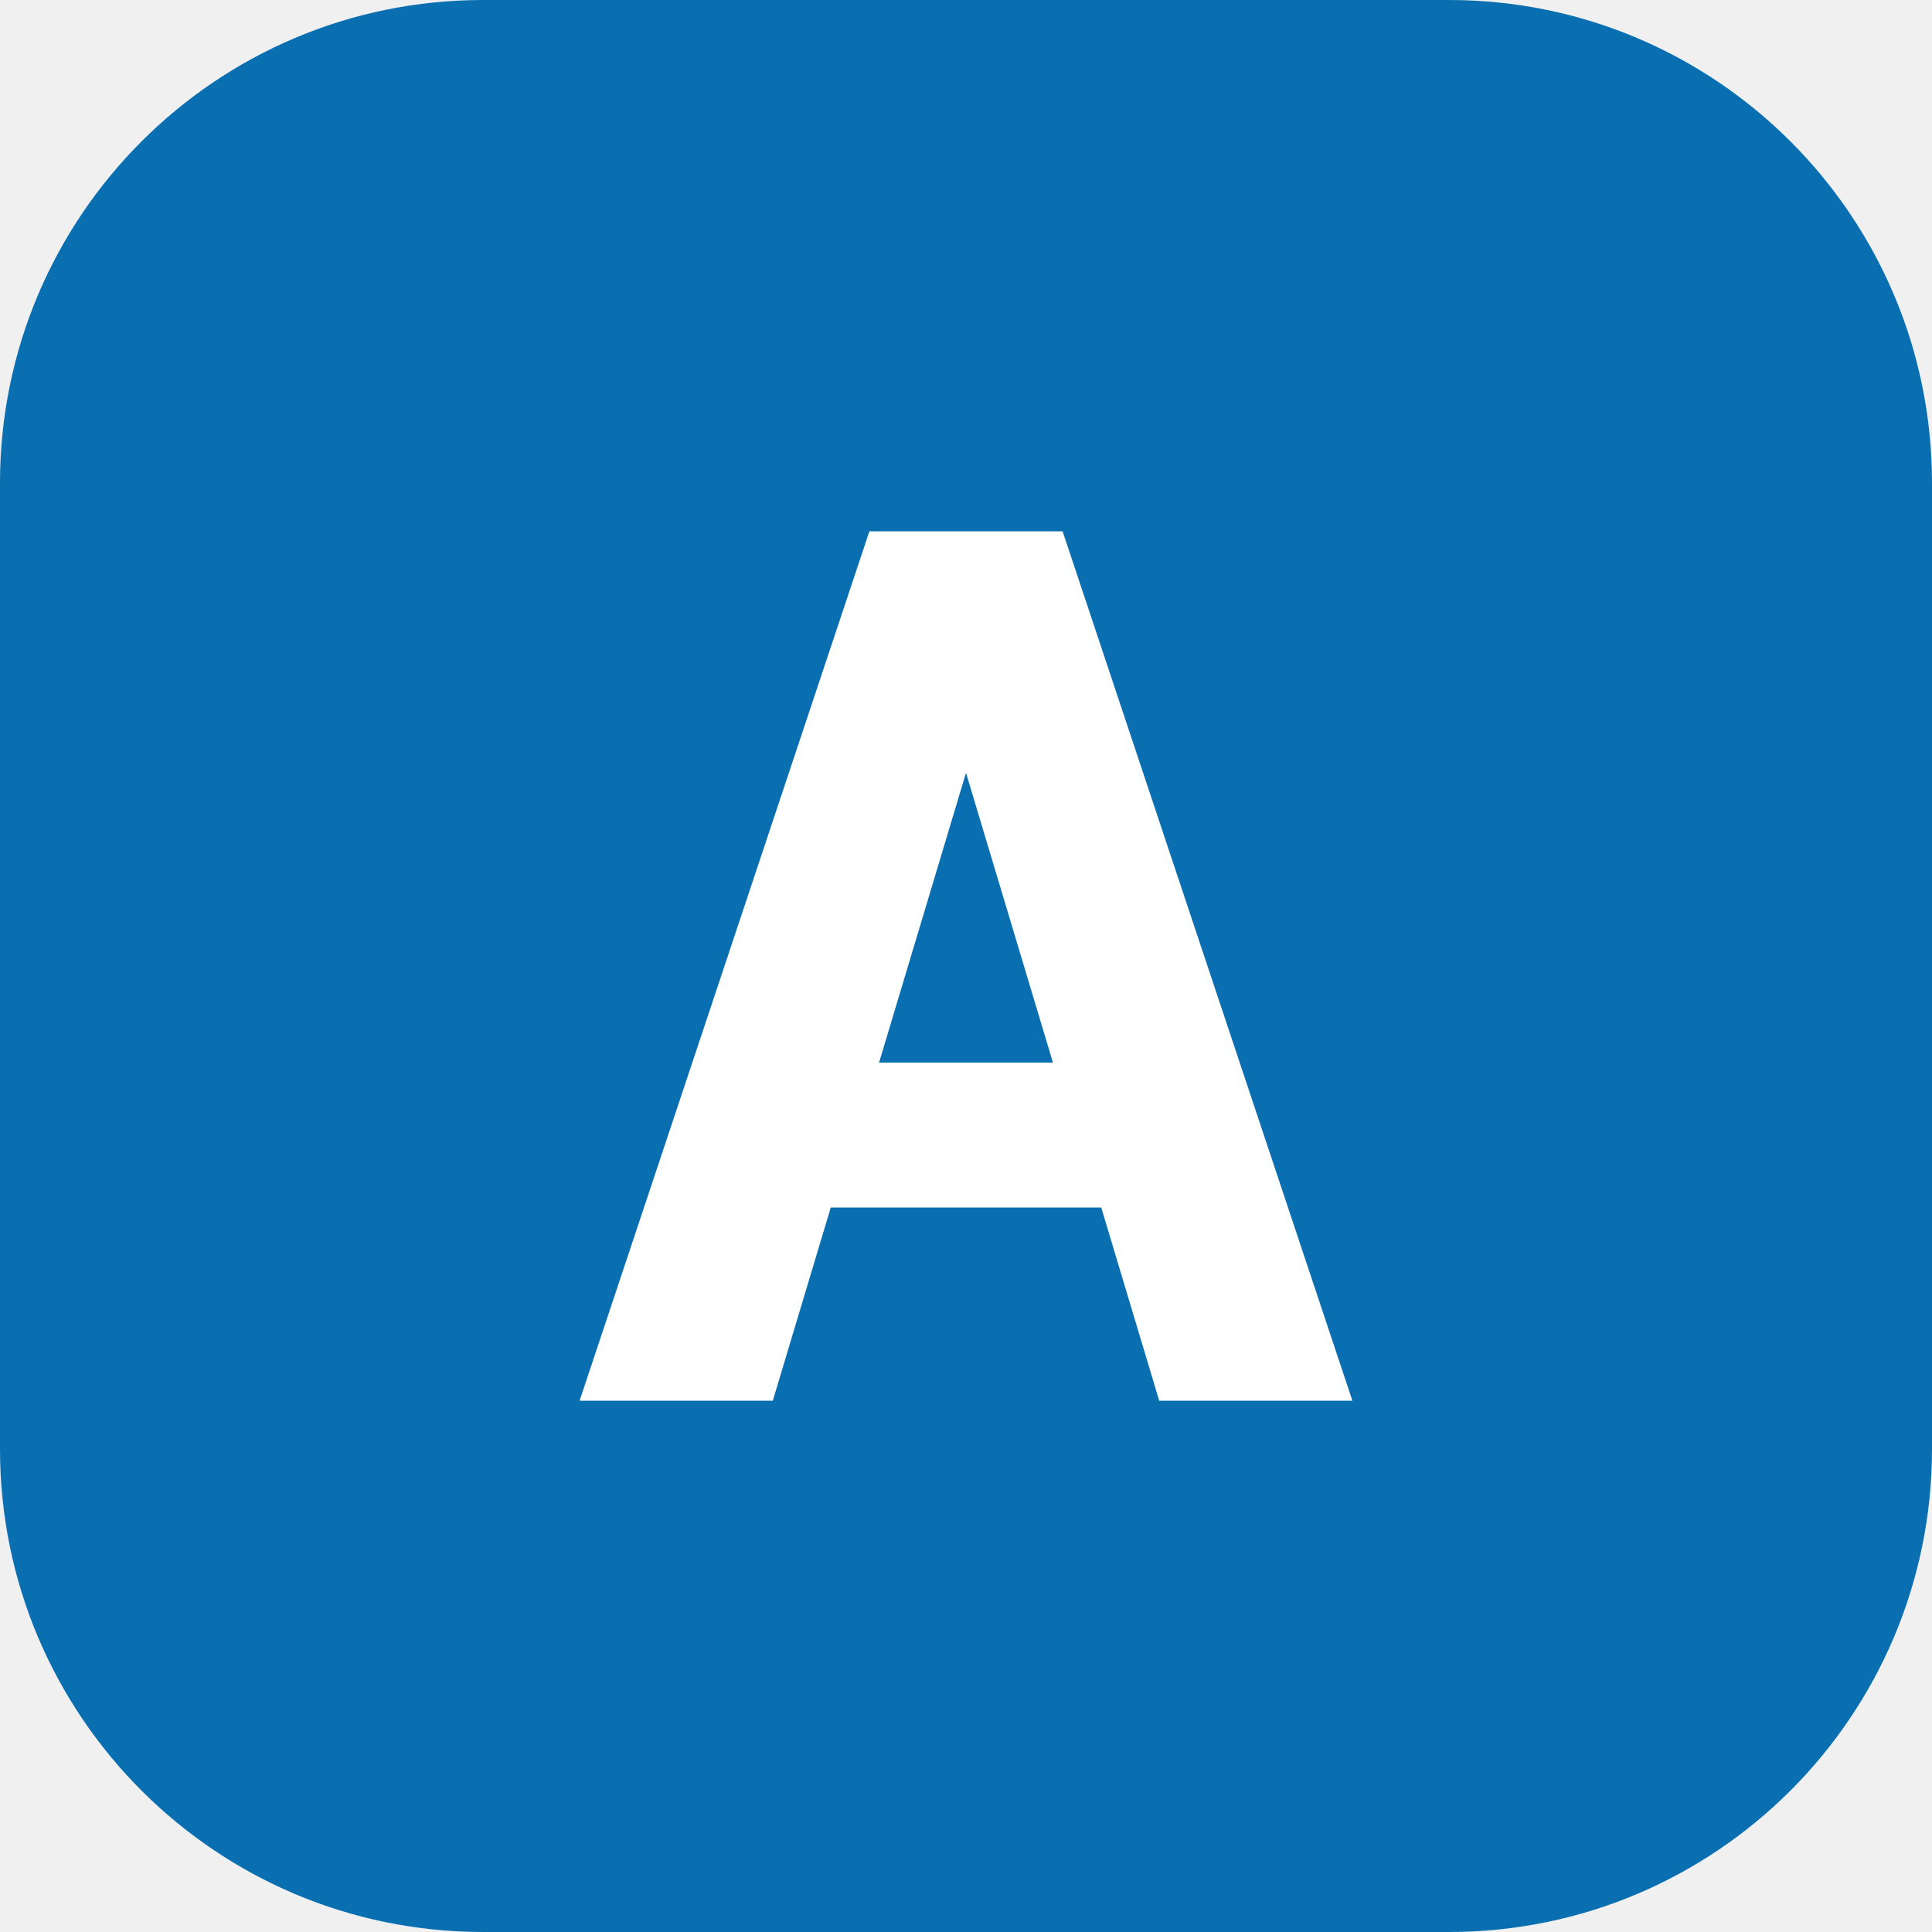
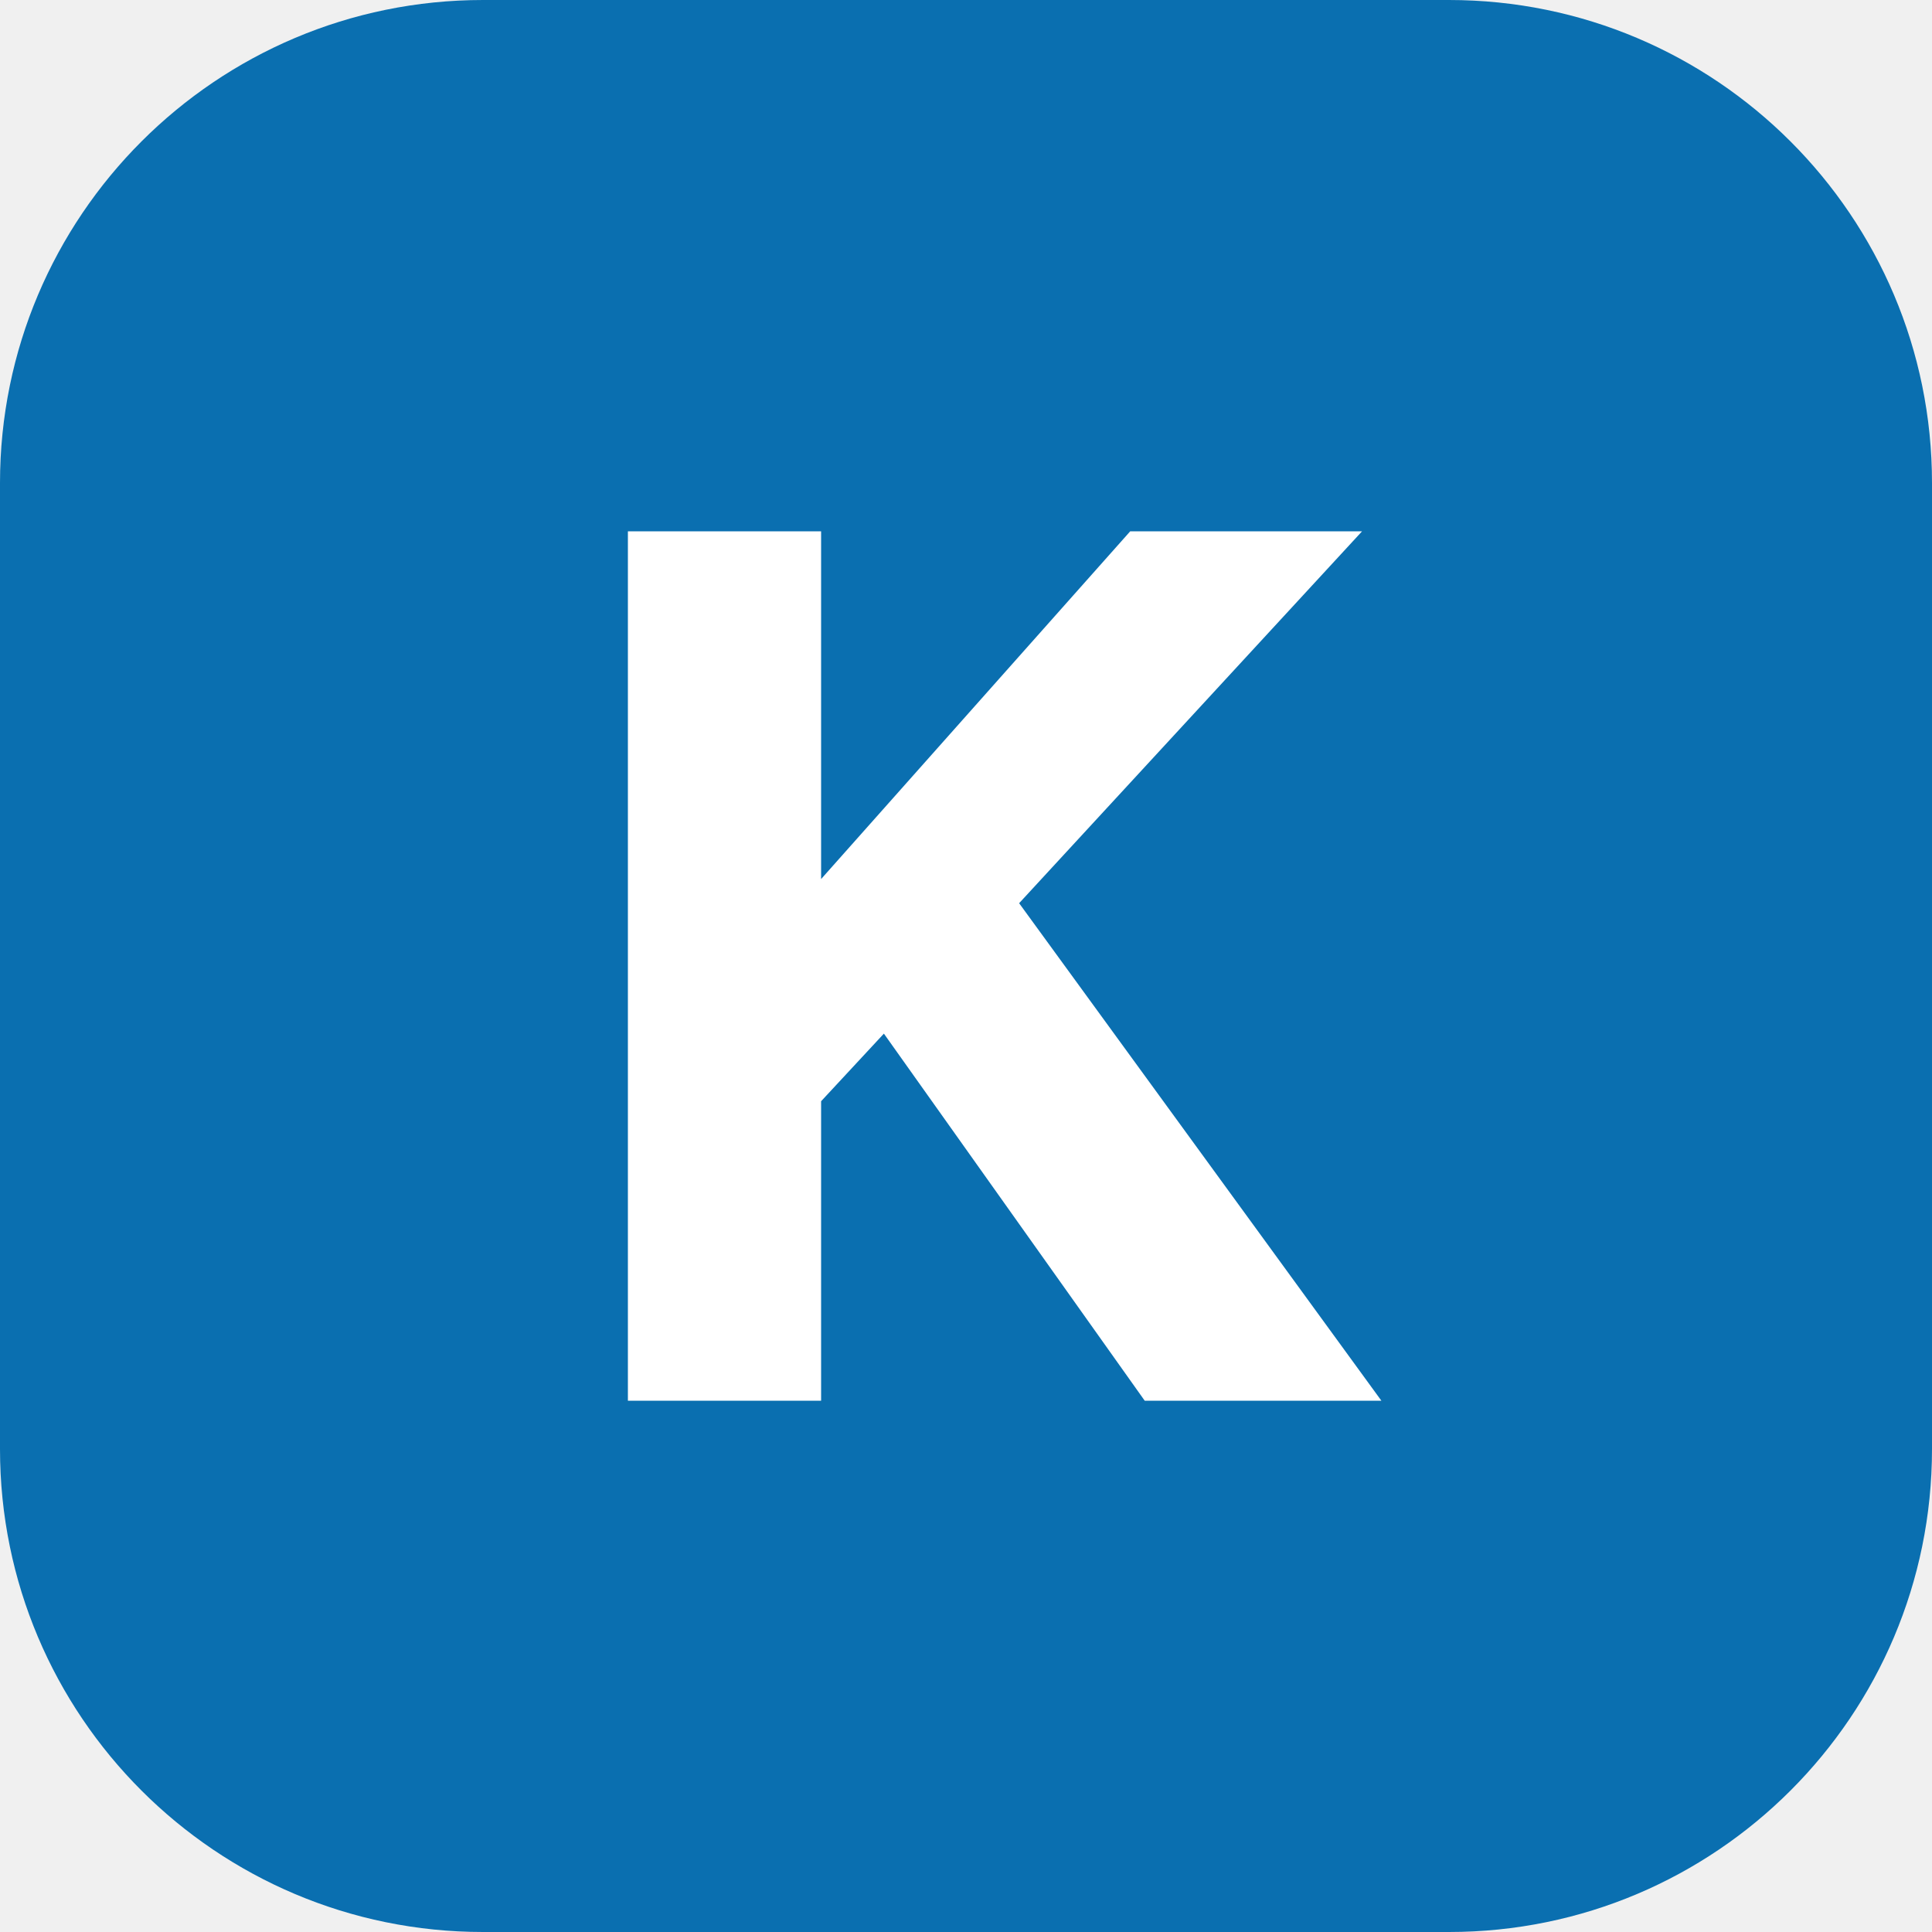
<svg xmlns="http://www.w3.org/2000/svg" viewBox="0 0 40 40">
  <rect width="40" height="40" rx="10" fill="#0a6fb0" />
-   <path d="m12 29 6-18h4l6 18h-4l-1.2-4h-5.6L16 29Zm6.2-7h3.6L20 16Z" fill="#ffffff" />
+   <path d="M13 11h4v7.2l6.4-7.2h4.8l-7.1 7.7 7.5 10.3h-4.9l-5.4-7.6-1.3 1.4V29h-4Z" fill="#ffffff" />
</svg>
